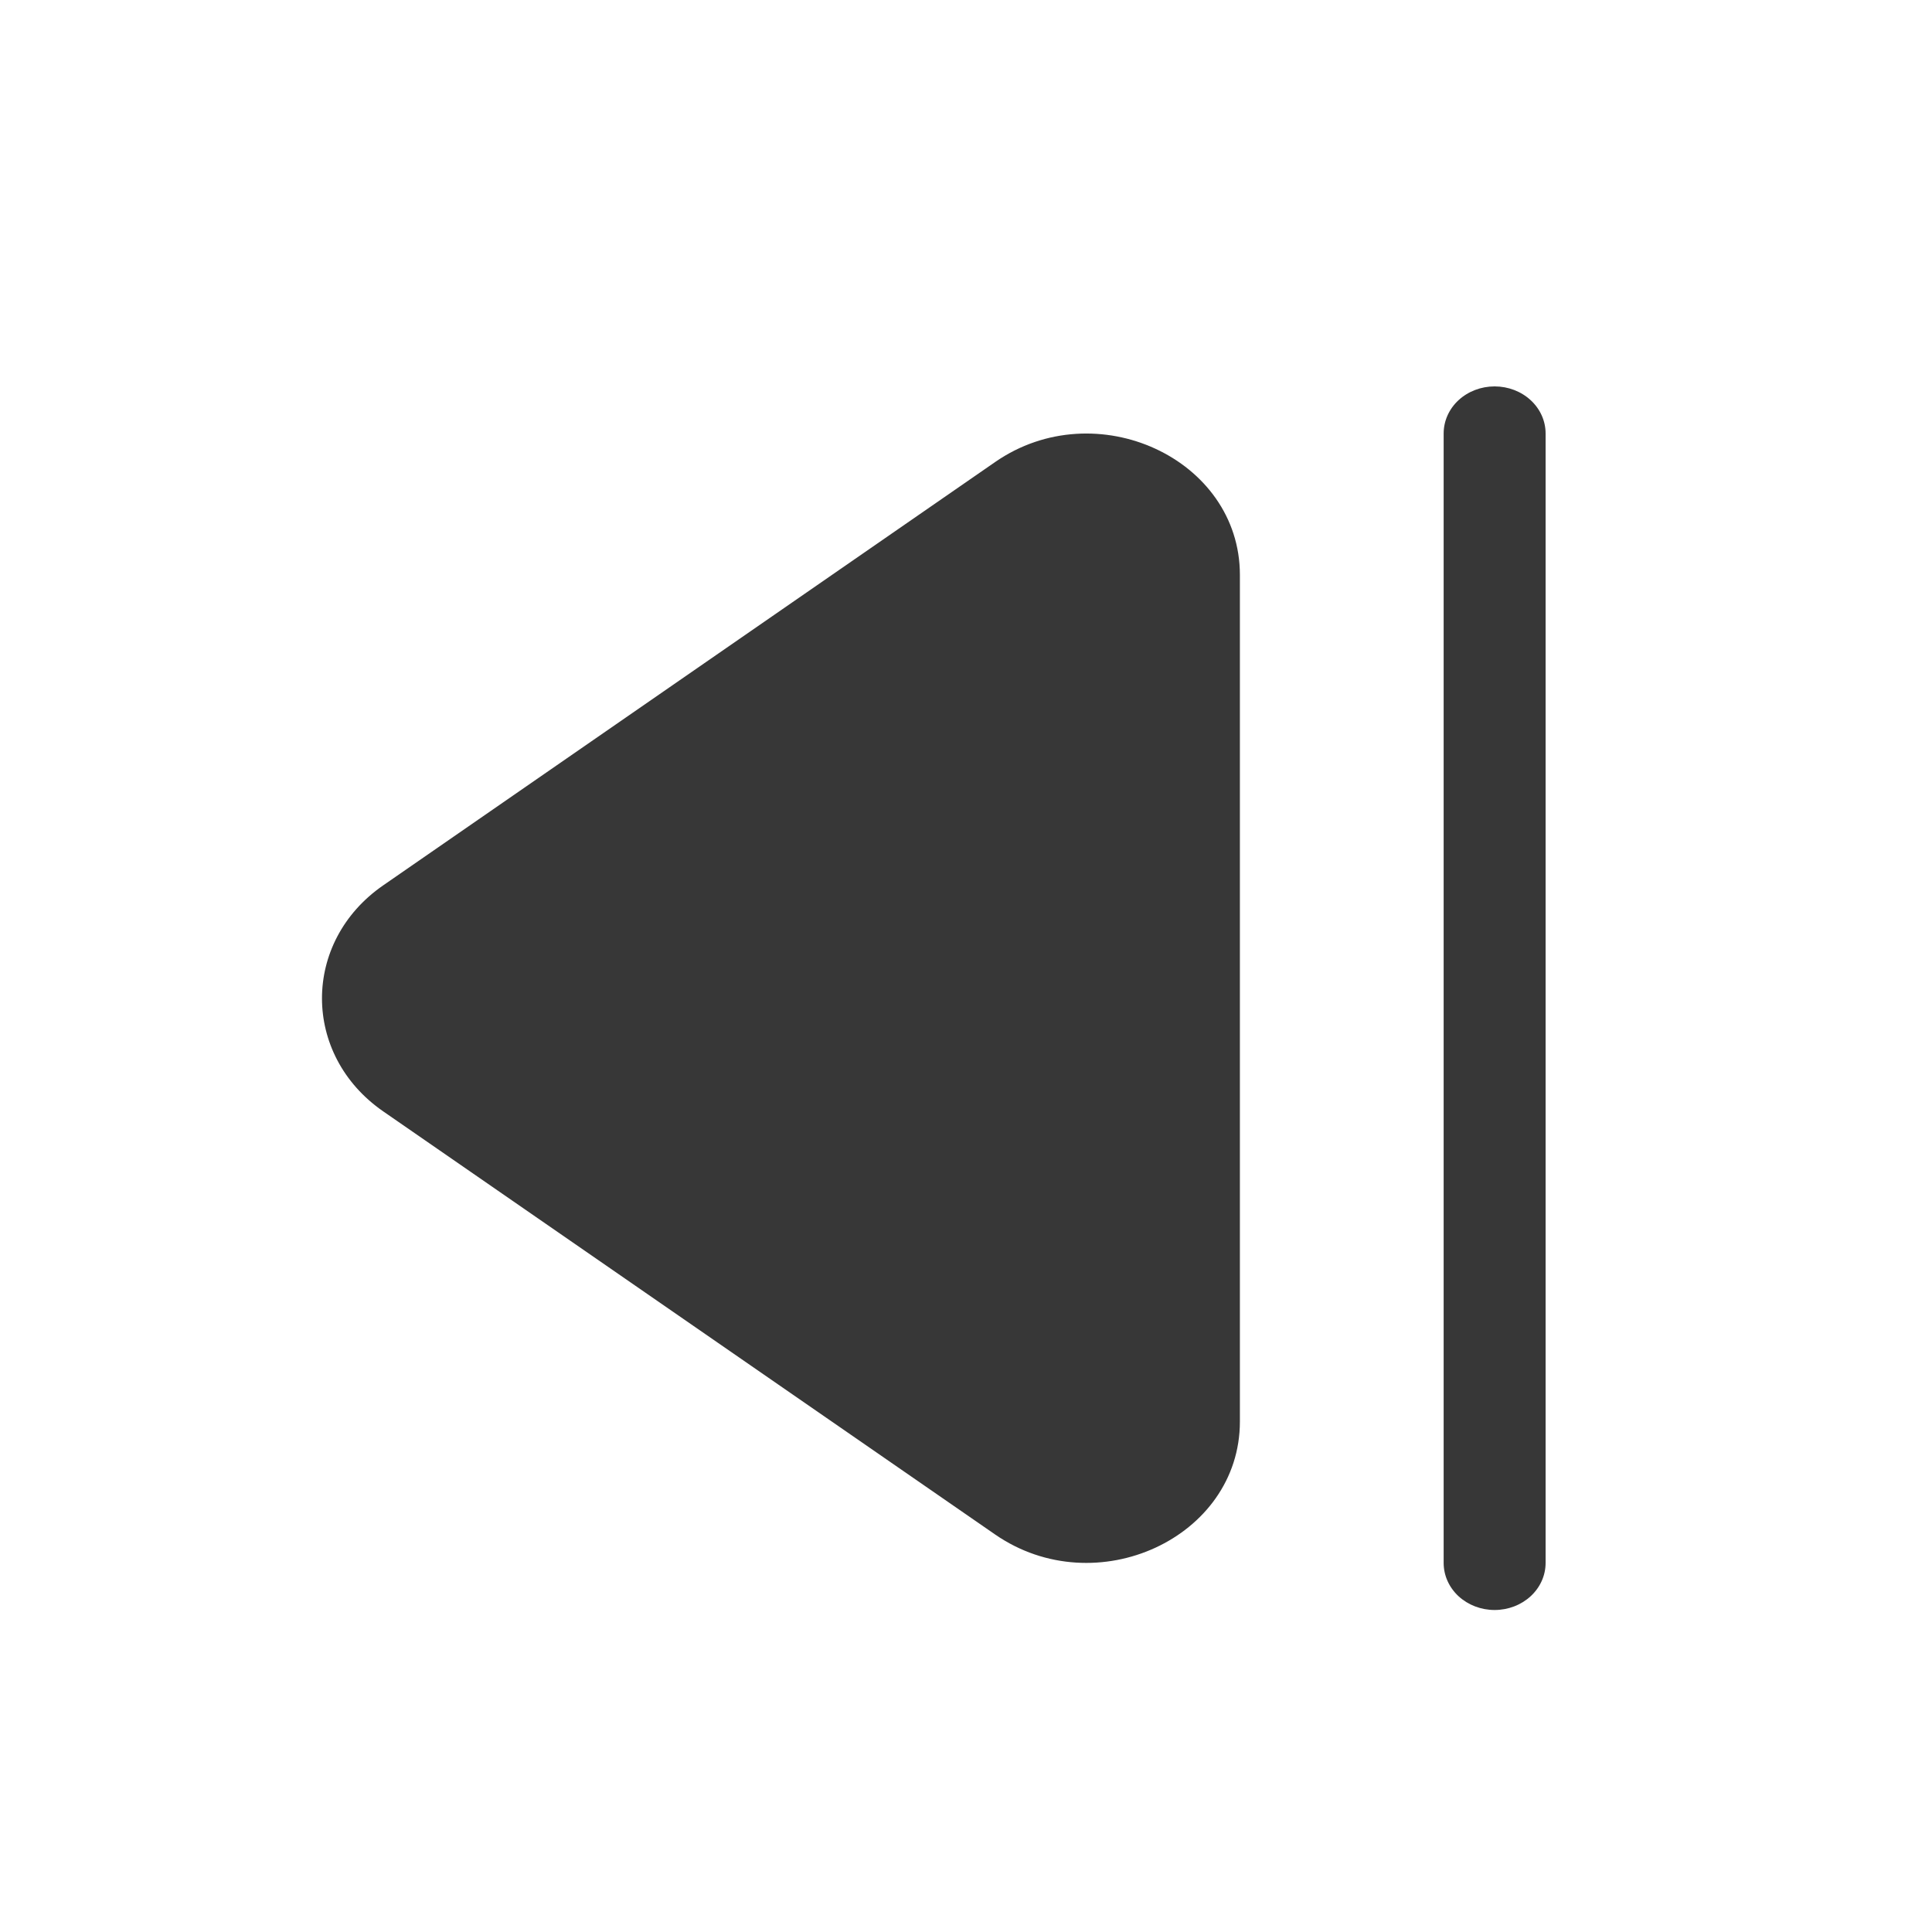
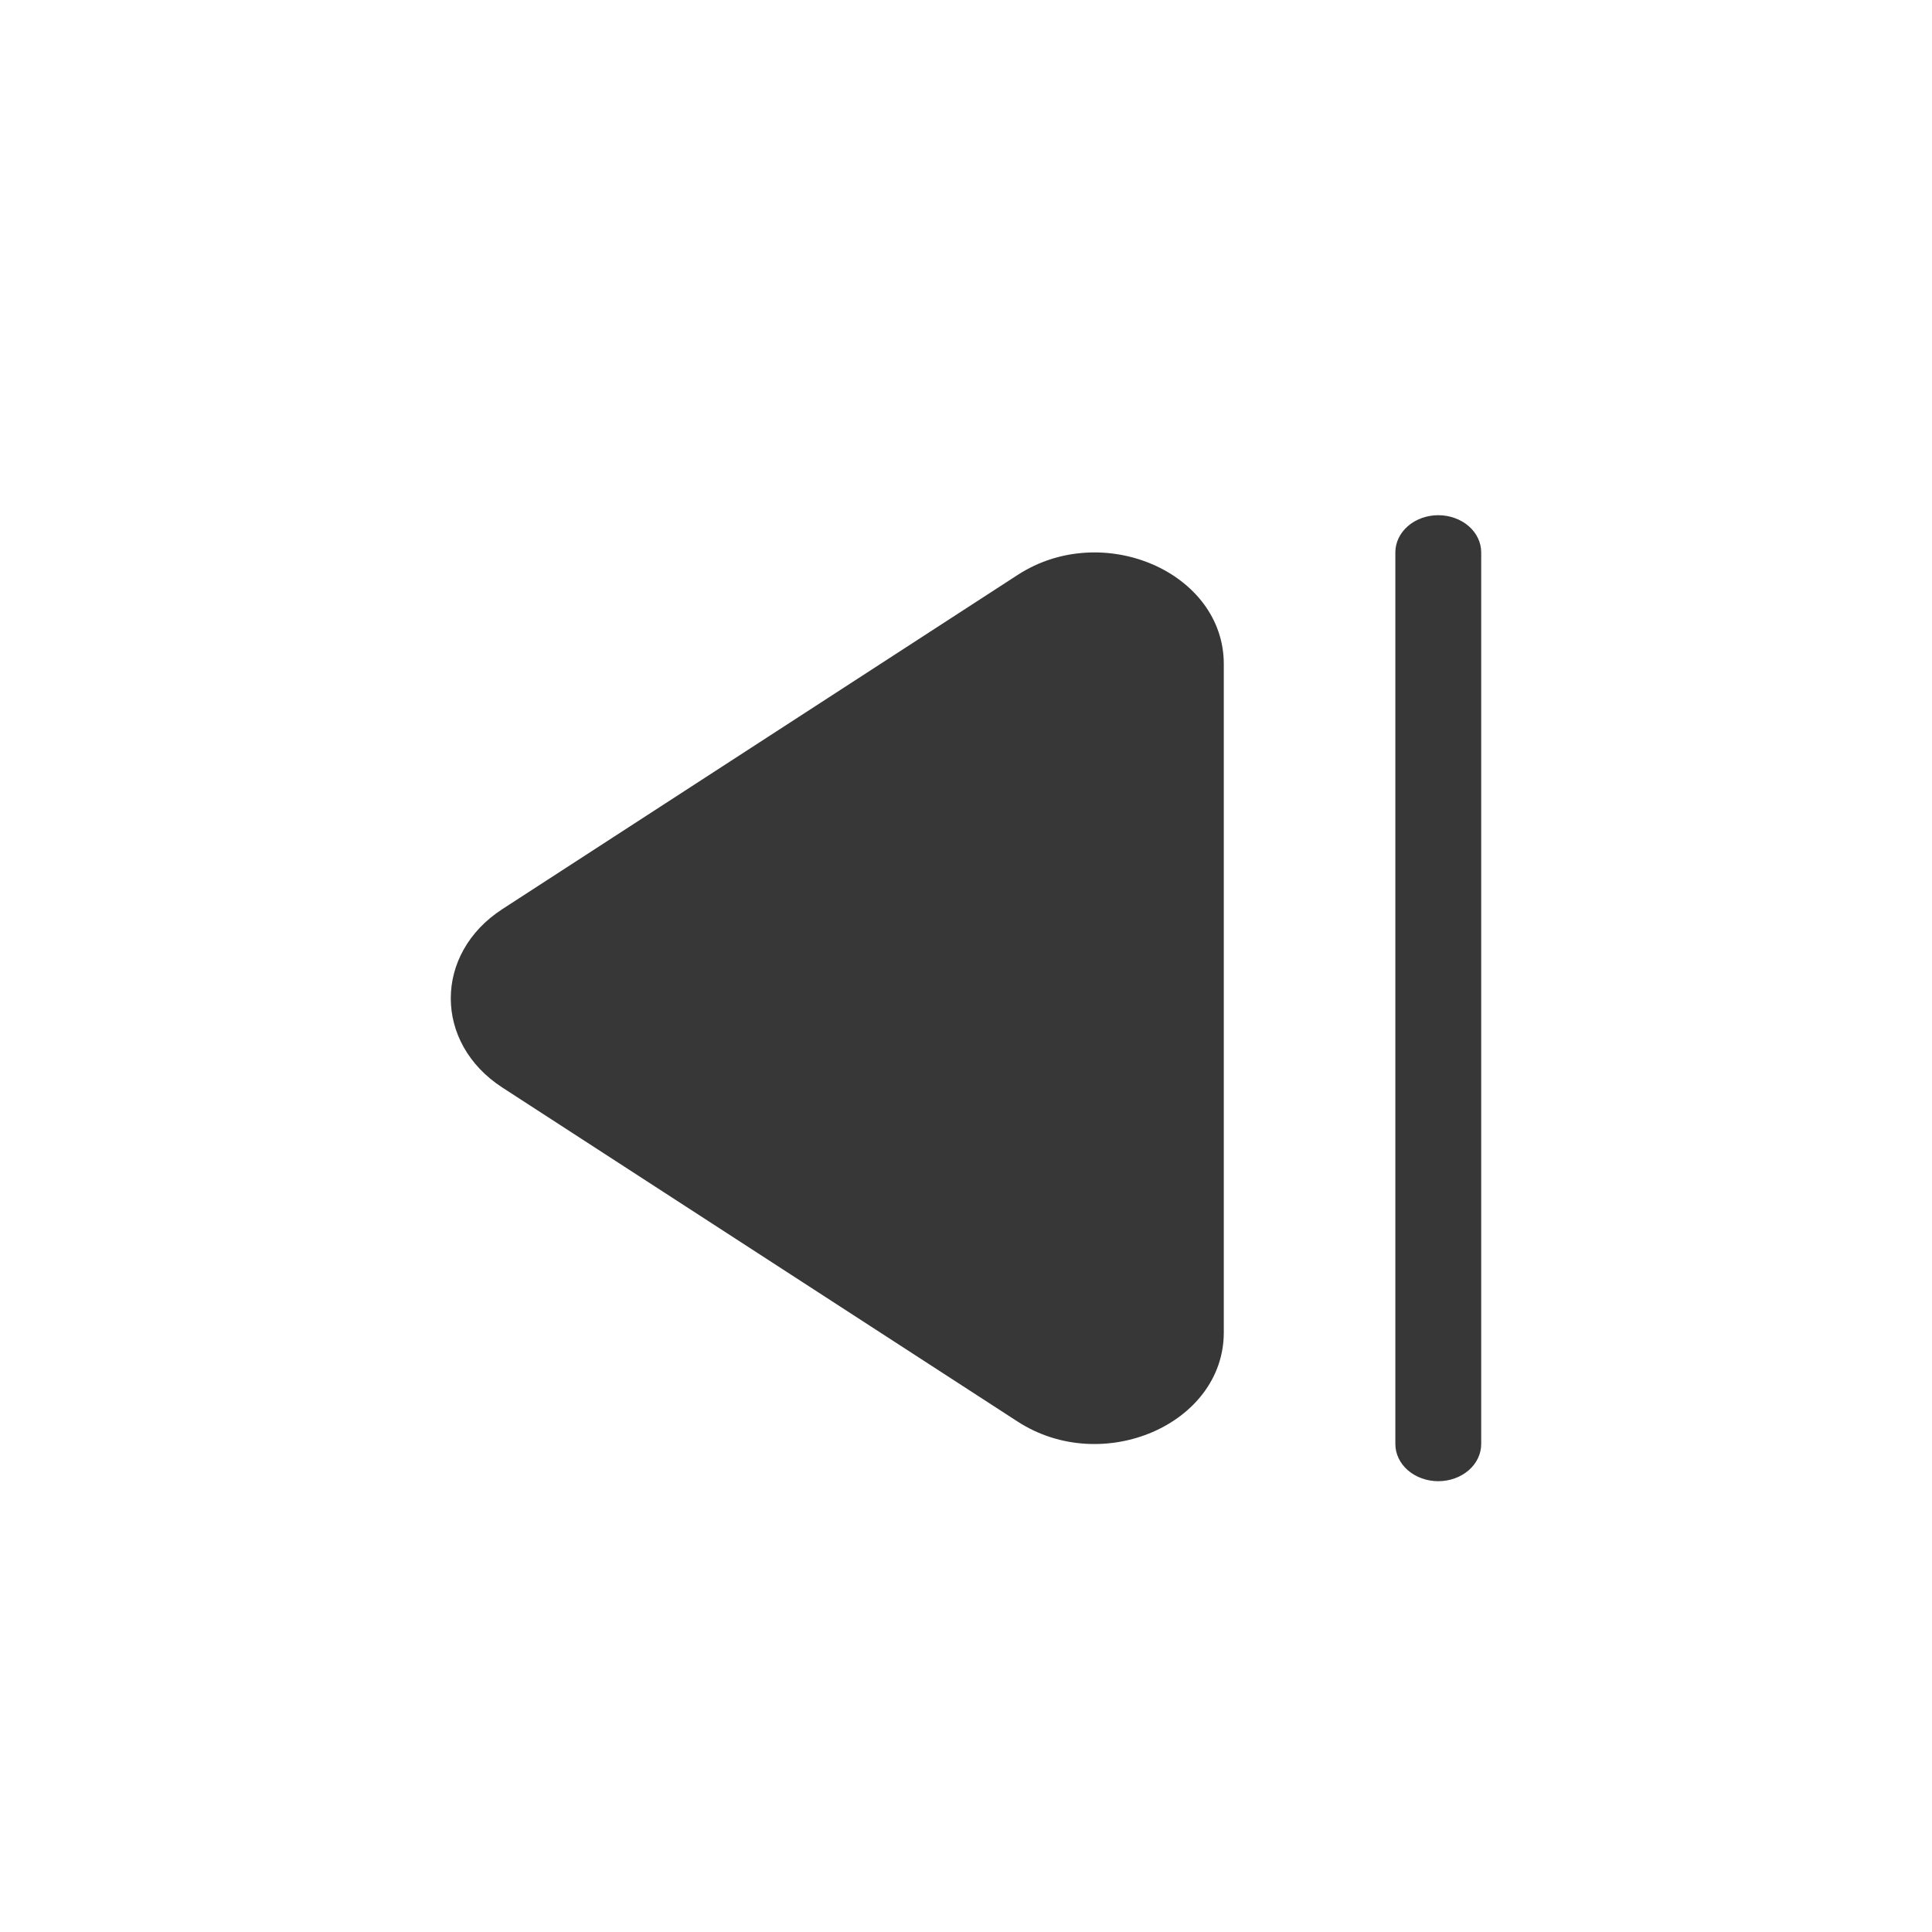
<svg xmlns="http://www.w3.org/2000/svg" width="30" height="30" viewBox="0 0 30 30" fill="none">
-   <path d="M5.95 13.748C4.683 14.624 4.683 16.38 5.95 17.257L15.453 23.828C17.019 24.909 19.253 23.879 19.253 22.074L19.253 8.927C19.253 7.121 17.017 6.091 15.453 7.174L5.95 13.748ZM22.417 24.269C22.417 24.463 22.5 24.649 22.648 24.786C22.797 24.923 22.998 25 23.208 25C23.418 25 23.62 24.923 23.768 24.786C23.917 24.649 24 24.463 24 24.269L24 6.731C24 6.537 23.917 6.351 23.768 6.214C23.62 6.077 23.418 6 23.208 6C22.998 6 22.797 6.077 22.648 6.214C22.5 6.351 22.417 6.537 22.417 6.731L22.417 24.269Z" fill="#373737" />
+   <path d="M7.8 14.117C6.733 14.809 6.733 16.195 7.8 16.887L15.803 22.075C17.121 22.928 19.003 22.115 19.003 20.69L19.003 10.311C19.003 8.885 17.12 8.072 15.803 8.927L7.8 14.117ZM21.667 22.423C21.667 22.576 21.737 22.723 21.862 22.831C21.987 22.939 22.157 23 22.333 23C22.51 23 22.68 22.939 22.805 22.831C22.93 22.723 23 22.576 23 22.423L23 8.577C23 8.424 22.93 8.277 22.805 8.169C22.68 8.061 22.51 8 22.333 8C22.157 8 21.987 8.061 21.862 8.169C21.737 8.277 21.667 8.424 21.667 8.577L21.667 22.423Z" fill="#373737" />
</svg>
